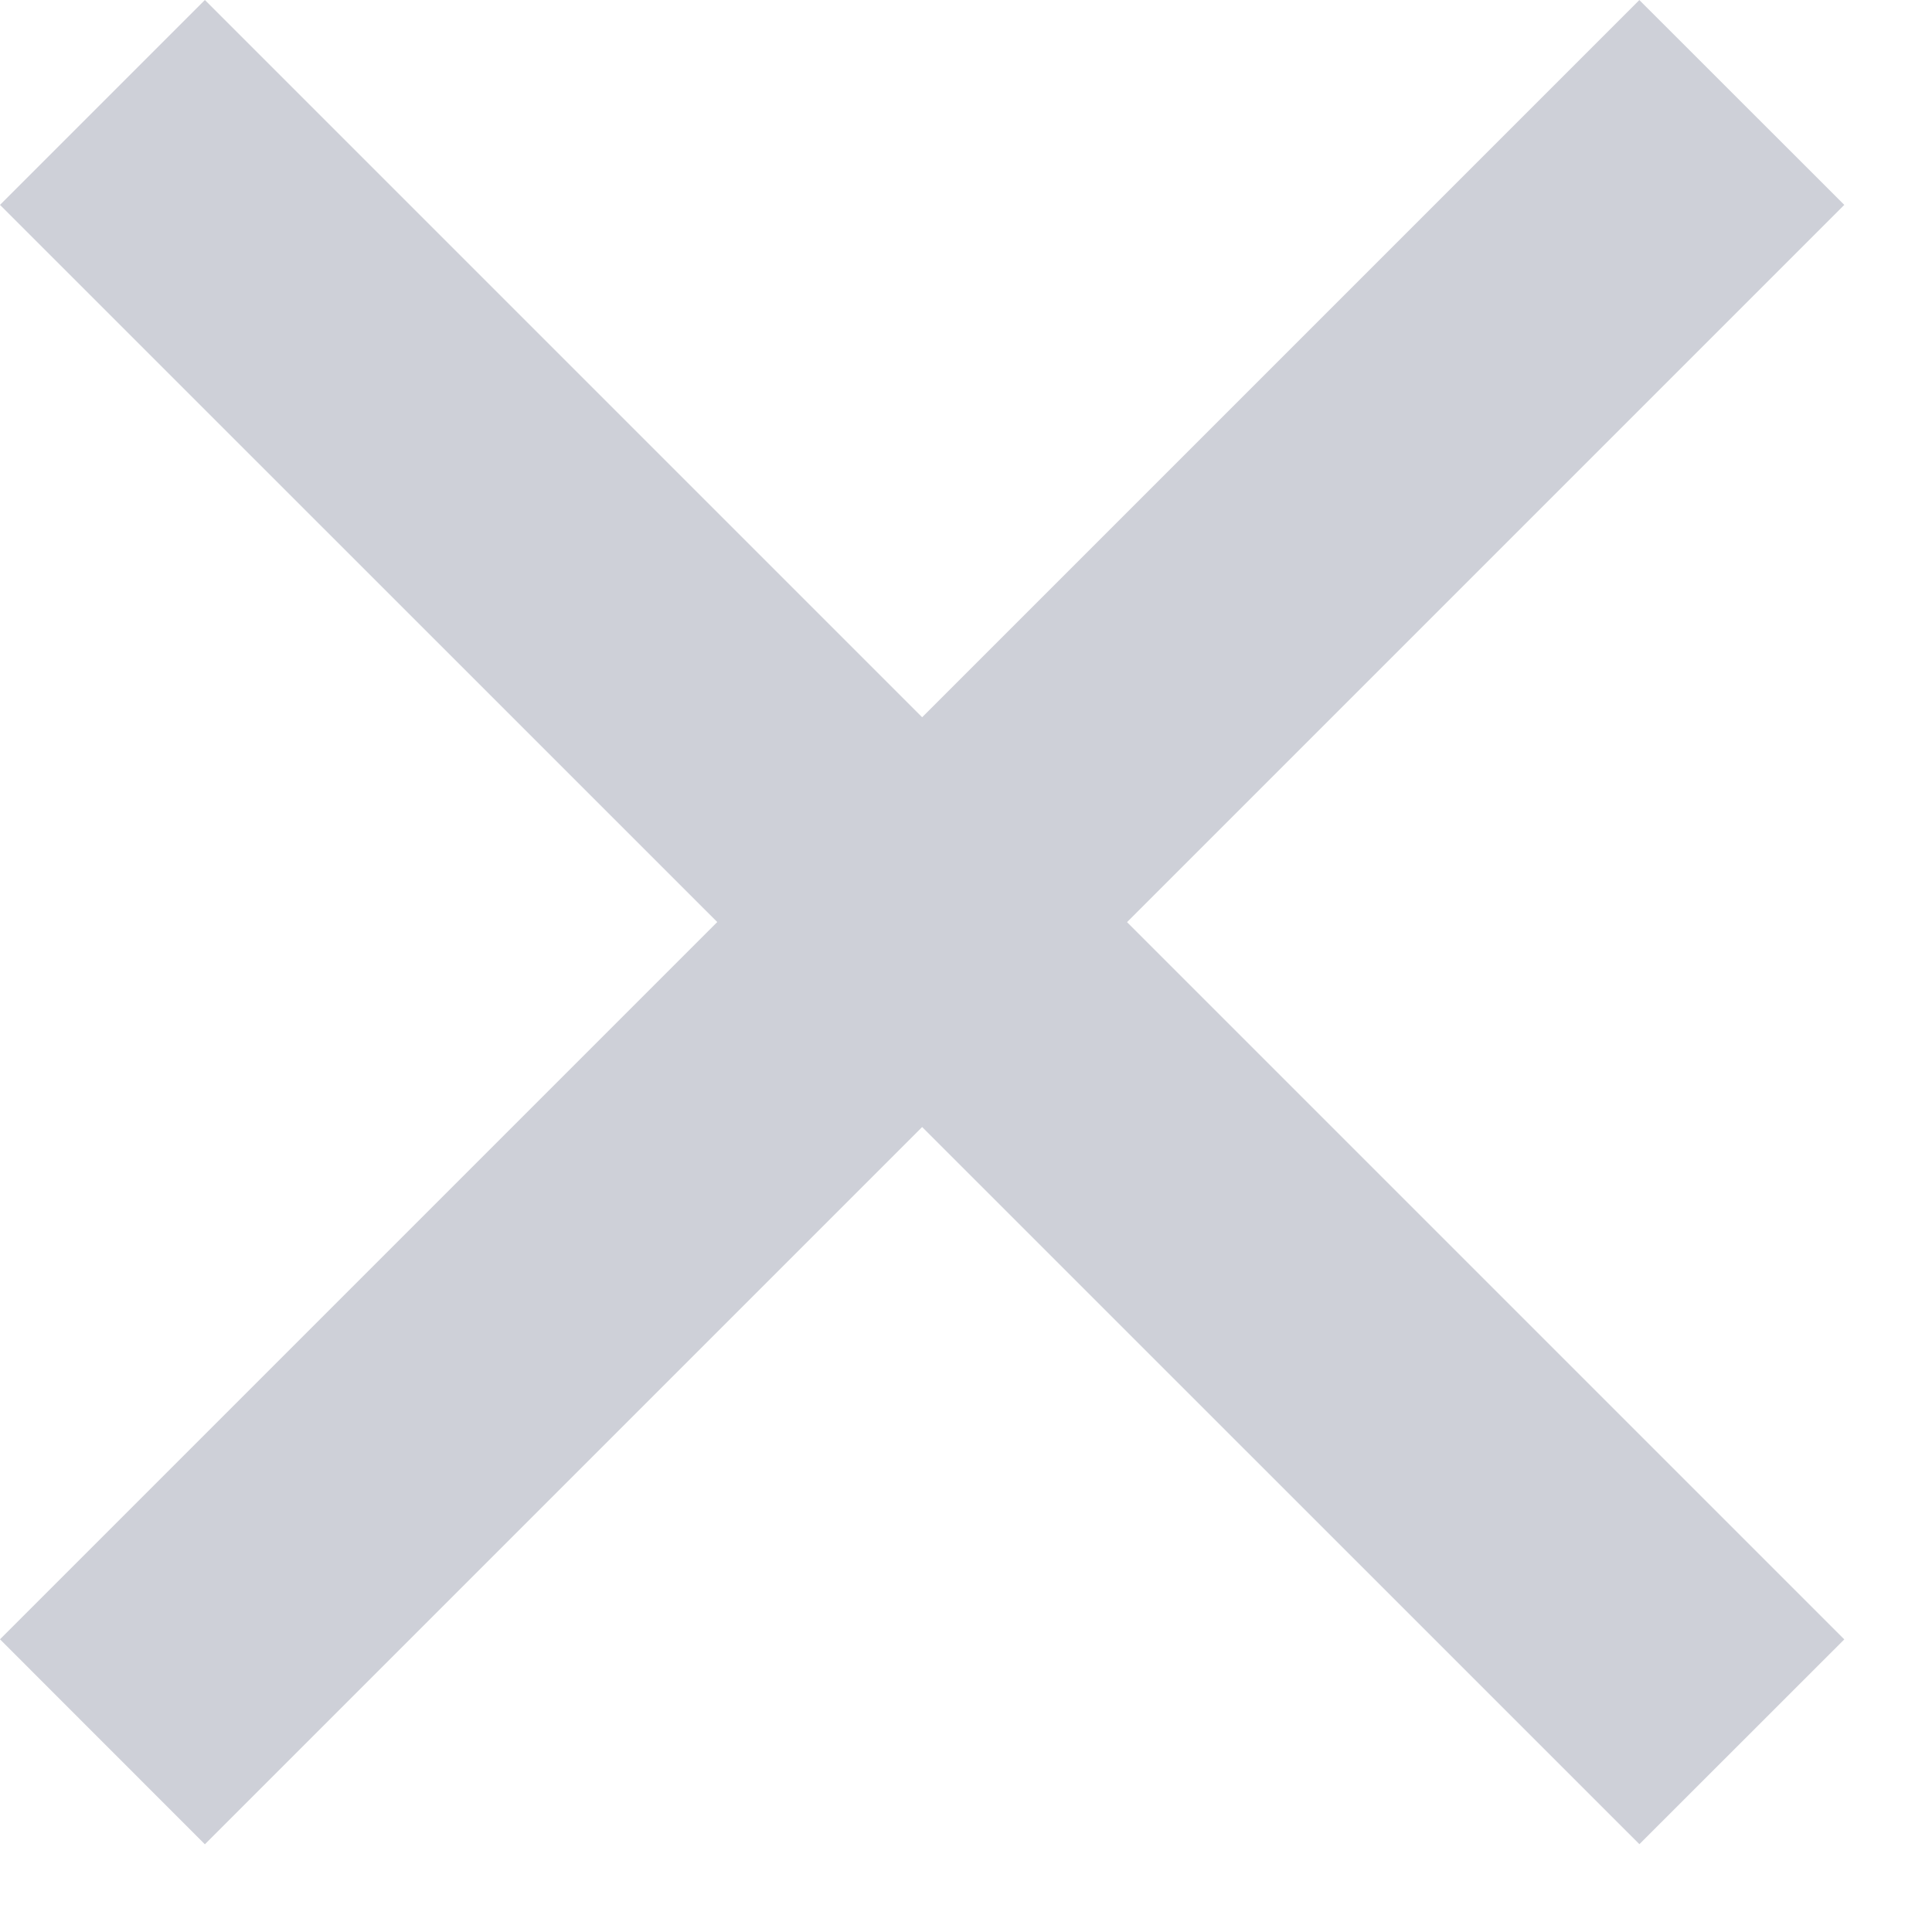
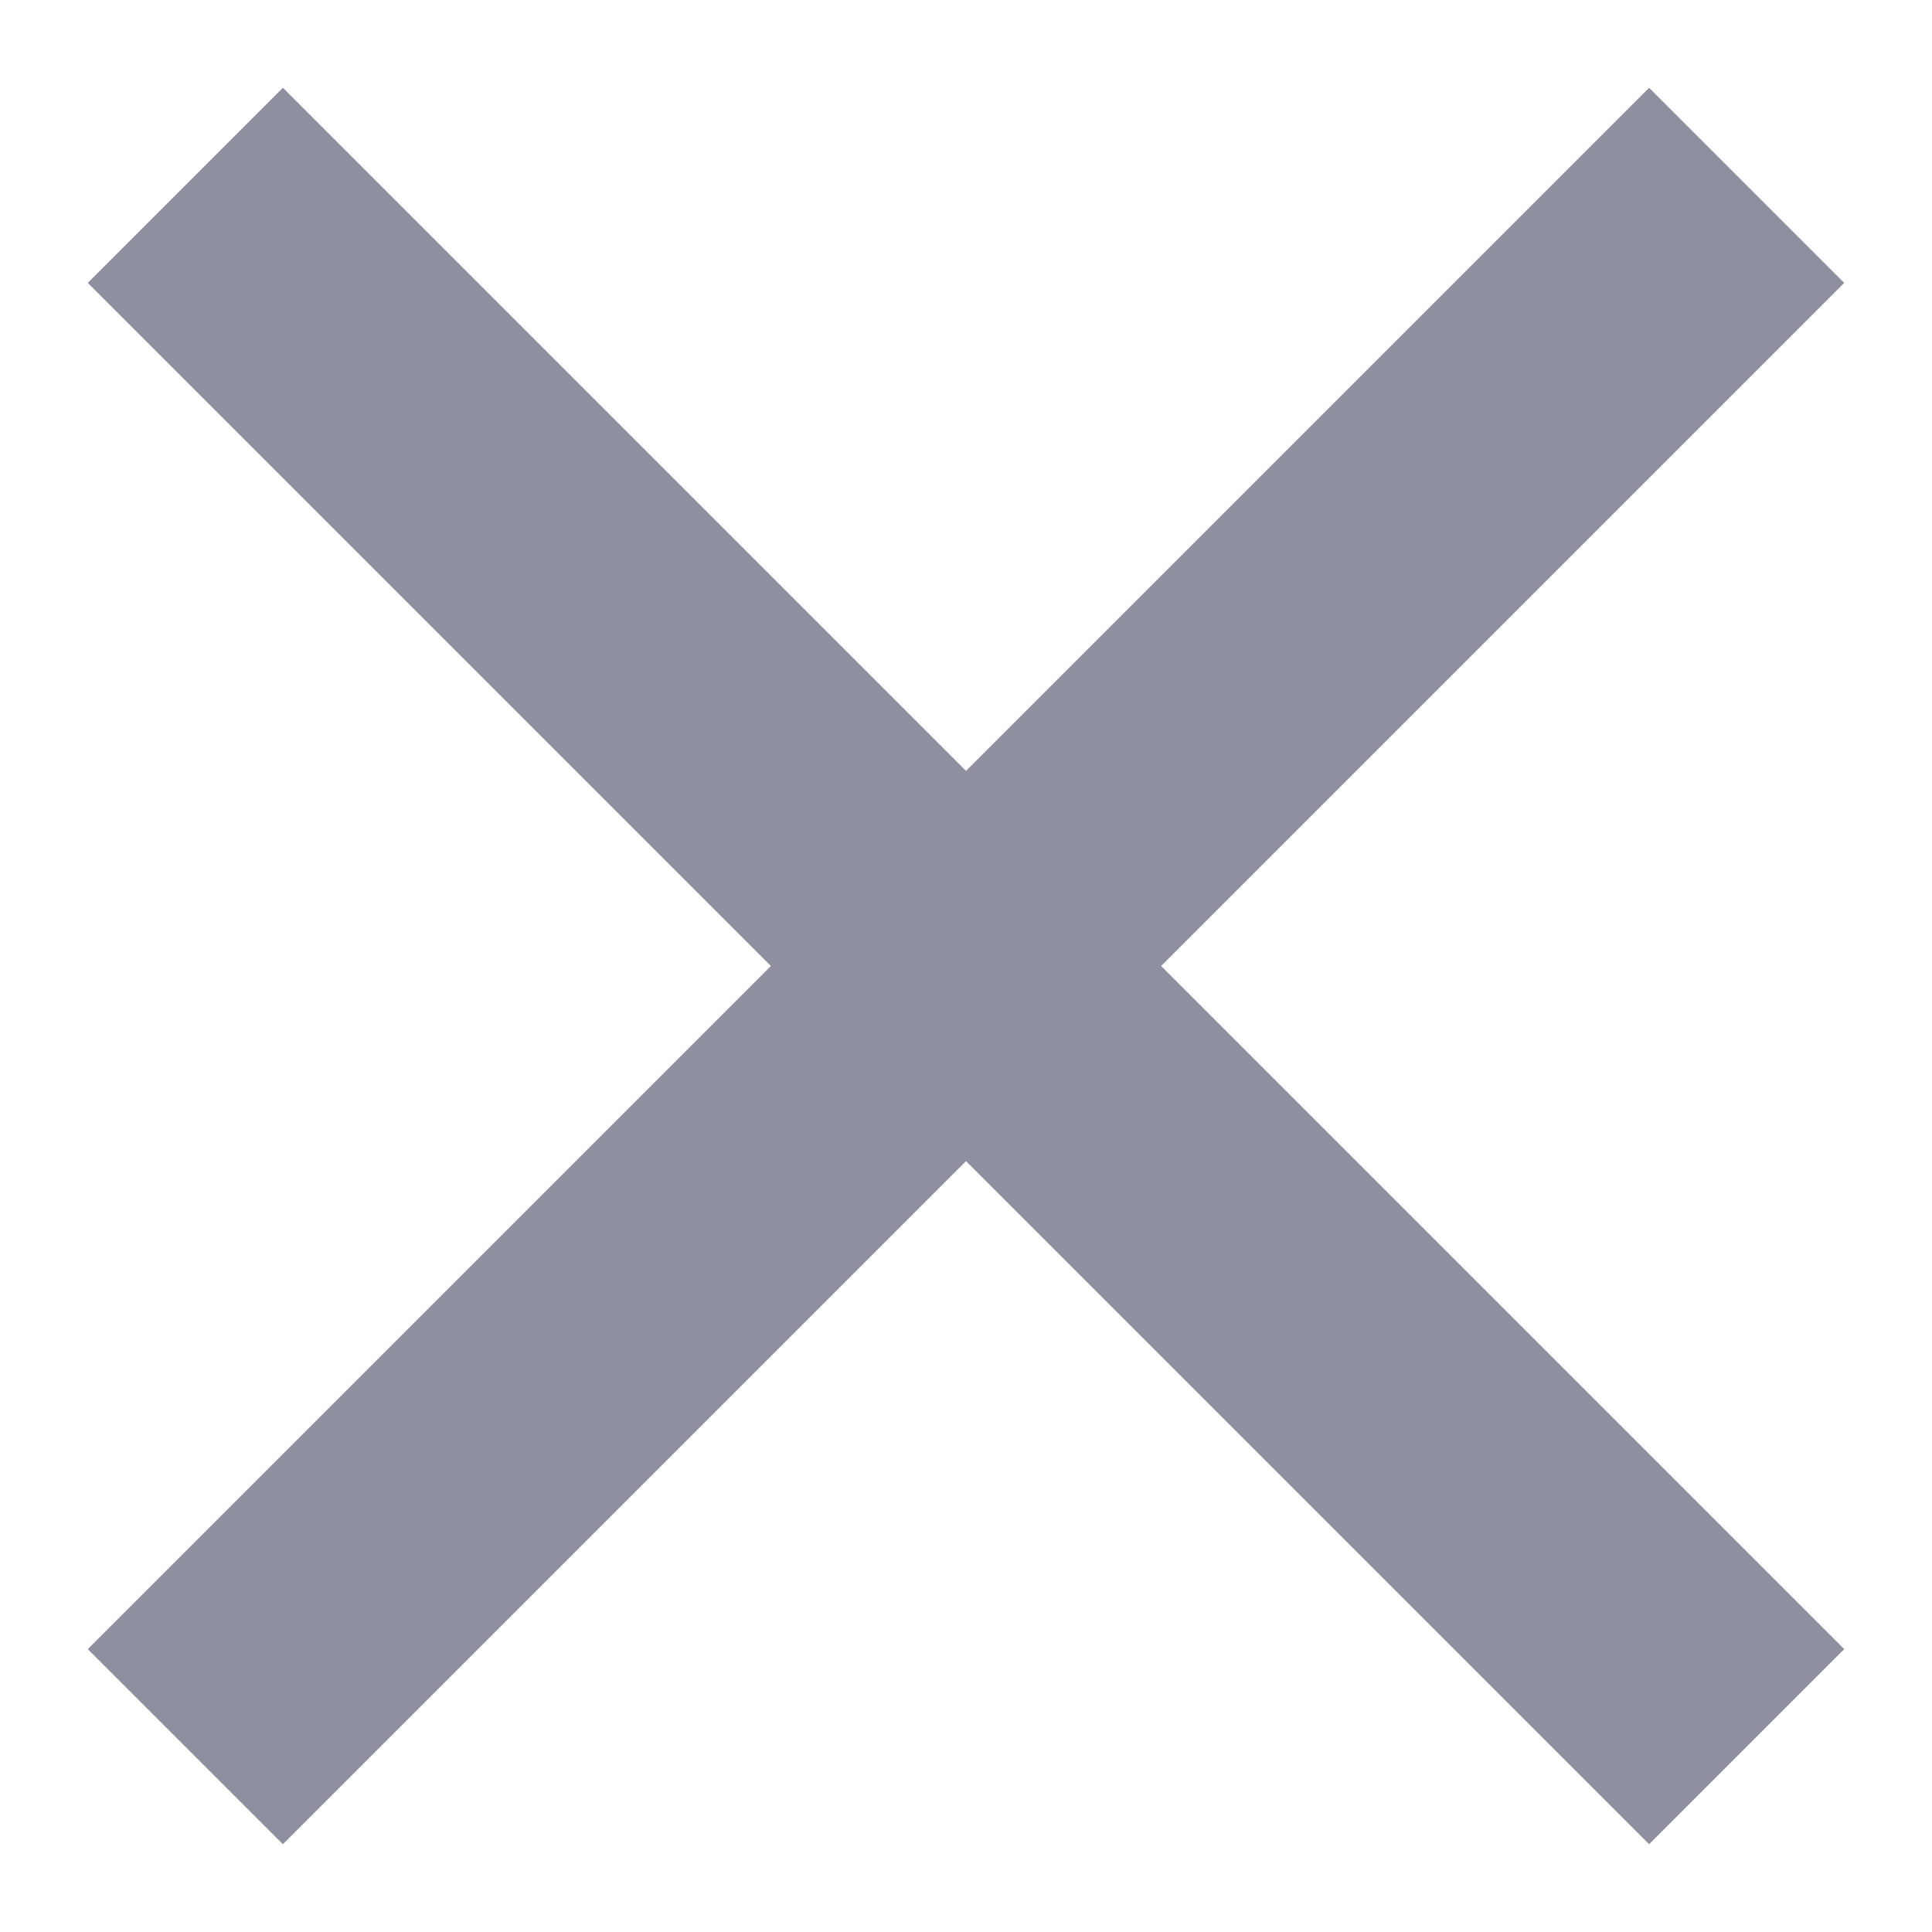
- <svg xmlns="http://www.w3.org/2000/svg" width="20" height="20">
-   <path fill="#3B4262" fill-rule="evenodd" d="M16.97 0l2.122 2.121-7.425 7.425 7.425 7.425-2.121 2.12-7.425-7.424-7.425 7.425L0 16.97l7.425-7.425L0 2.121 2.121 0l7.425 7.425L16.971 0z" opacity=".25" />
+ <svg xmlns="http://www.w3.org/2000/svg" width="14" height="14">
+   <path fill="#1E213F" fill-rule="evenodd" d="M11.95.636l1.414 1.414L8.414 7l4.95 4.95-1.414 1.414L7 8.414l-4.95 4.95L.636 11.95 5.586 7 .636 2.05 2.05.636 7 5.586l4.95-4.95z" opacity=".5" />
</svg>
